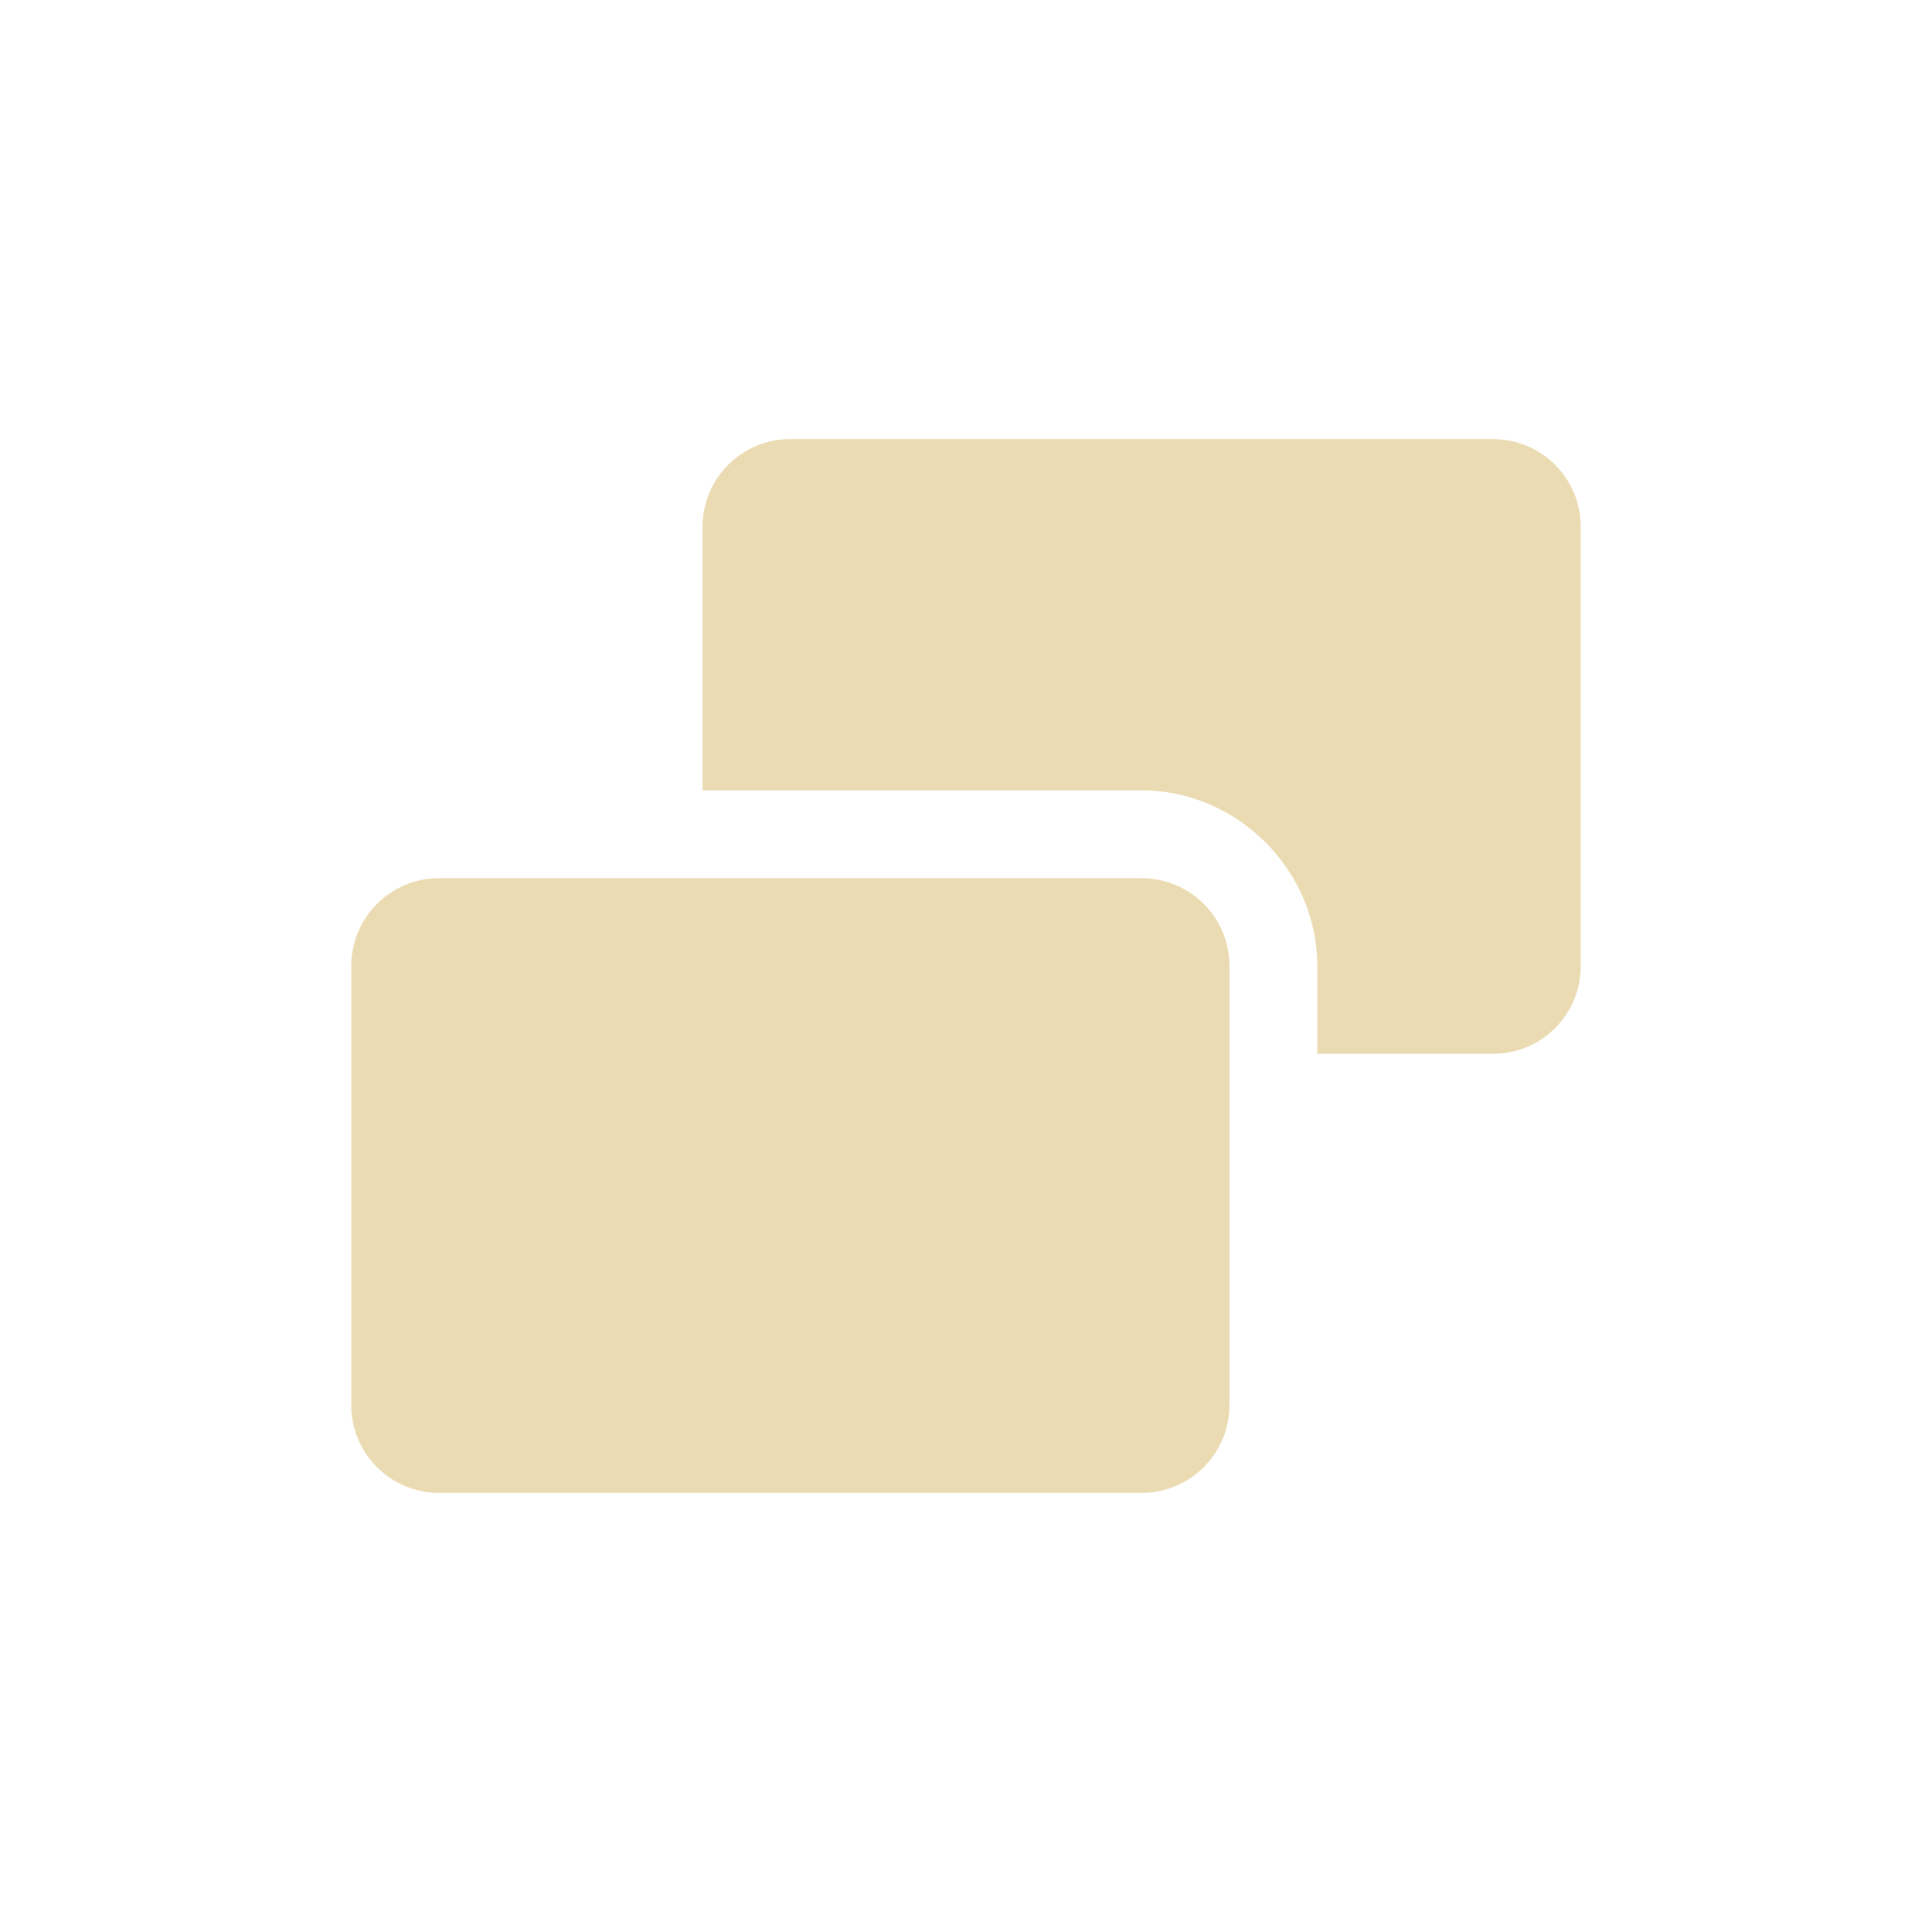
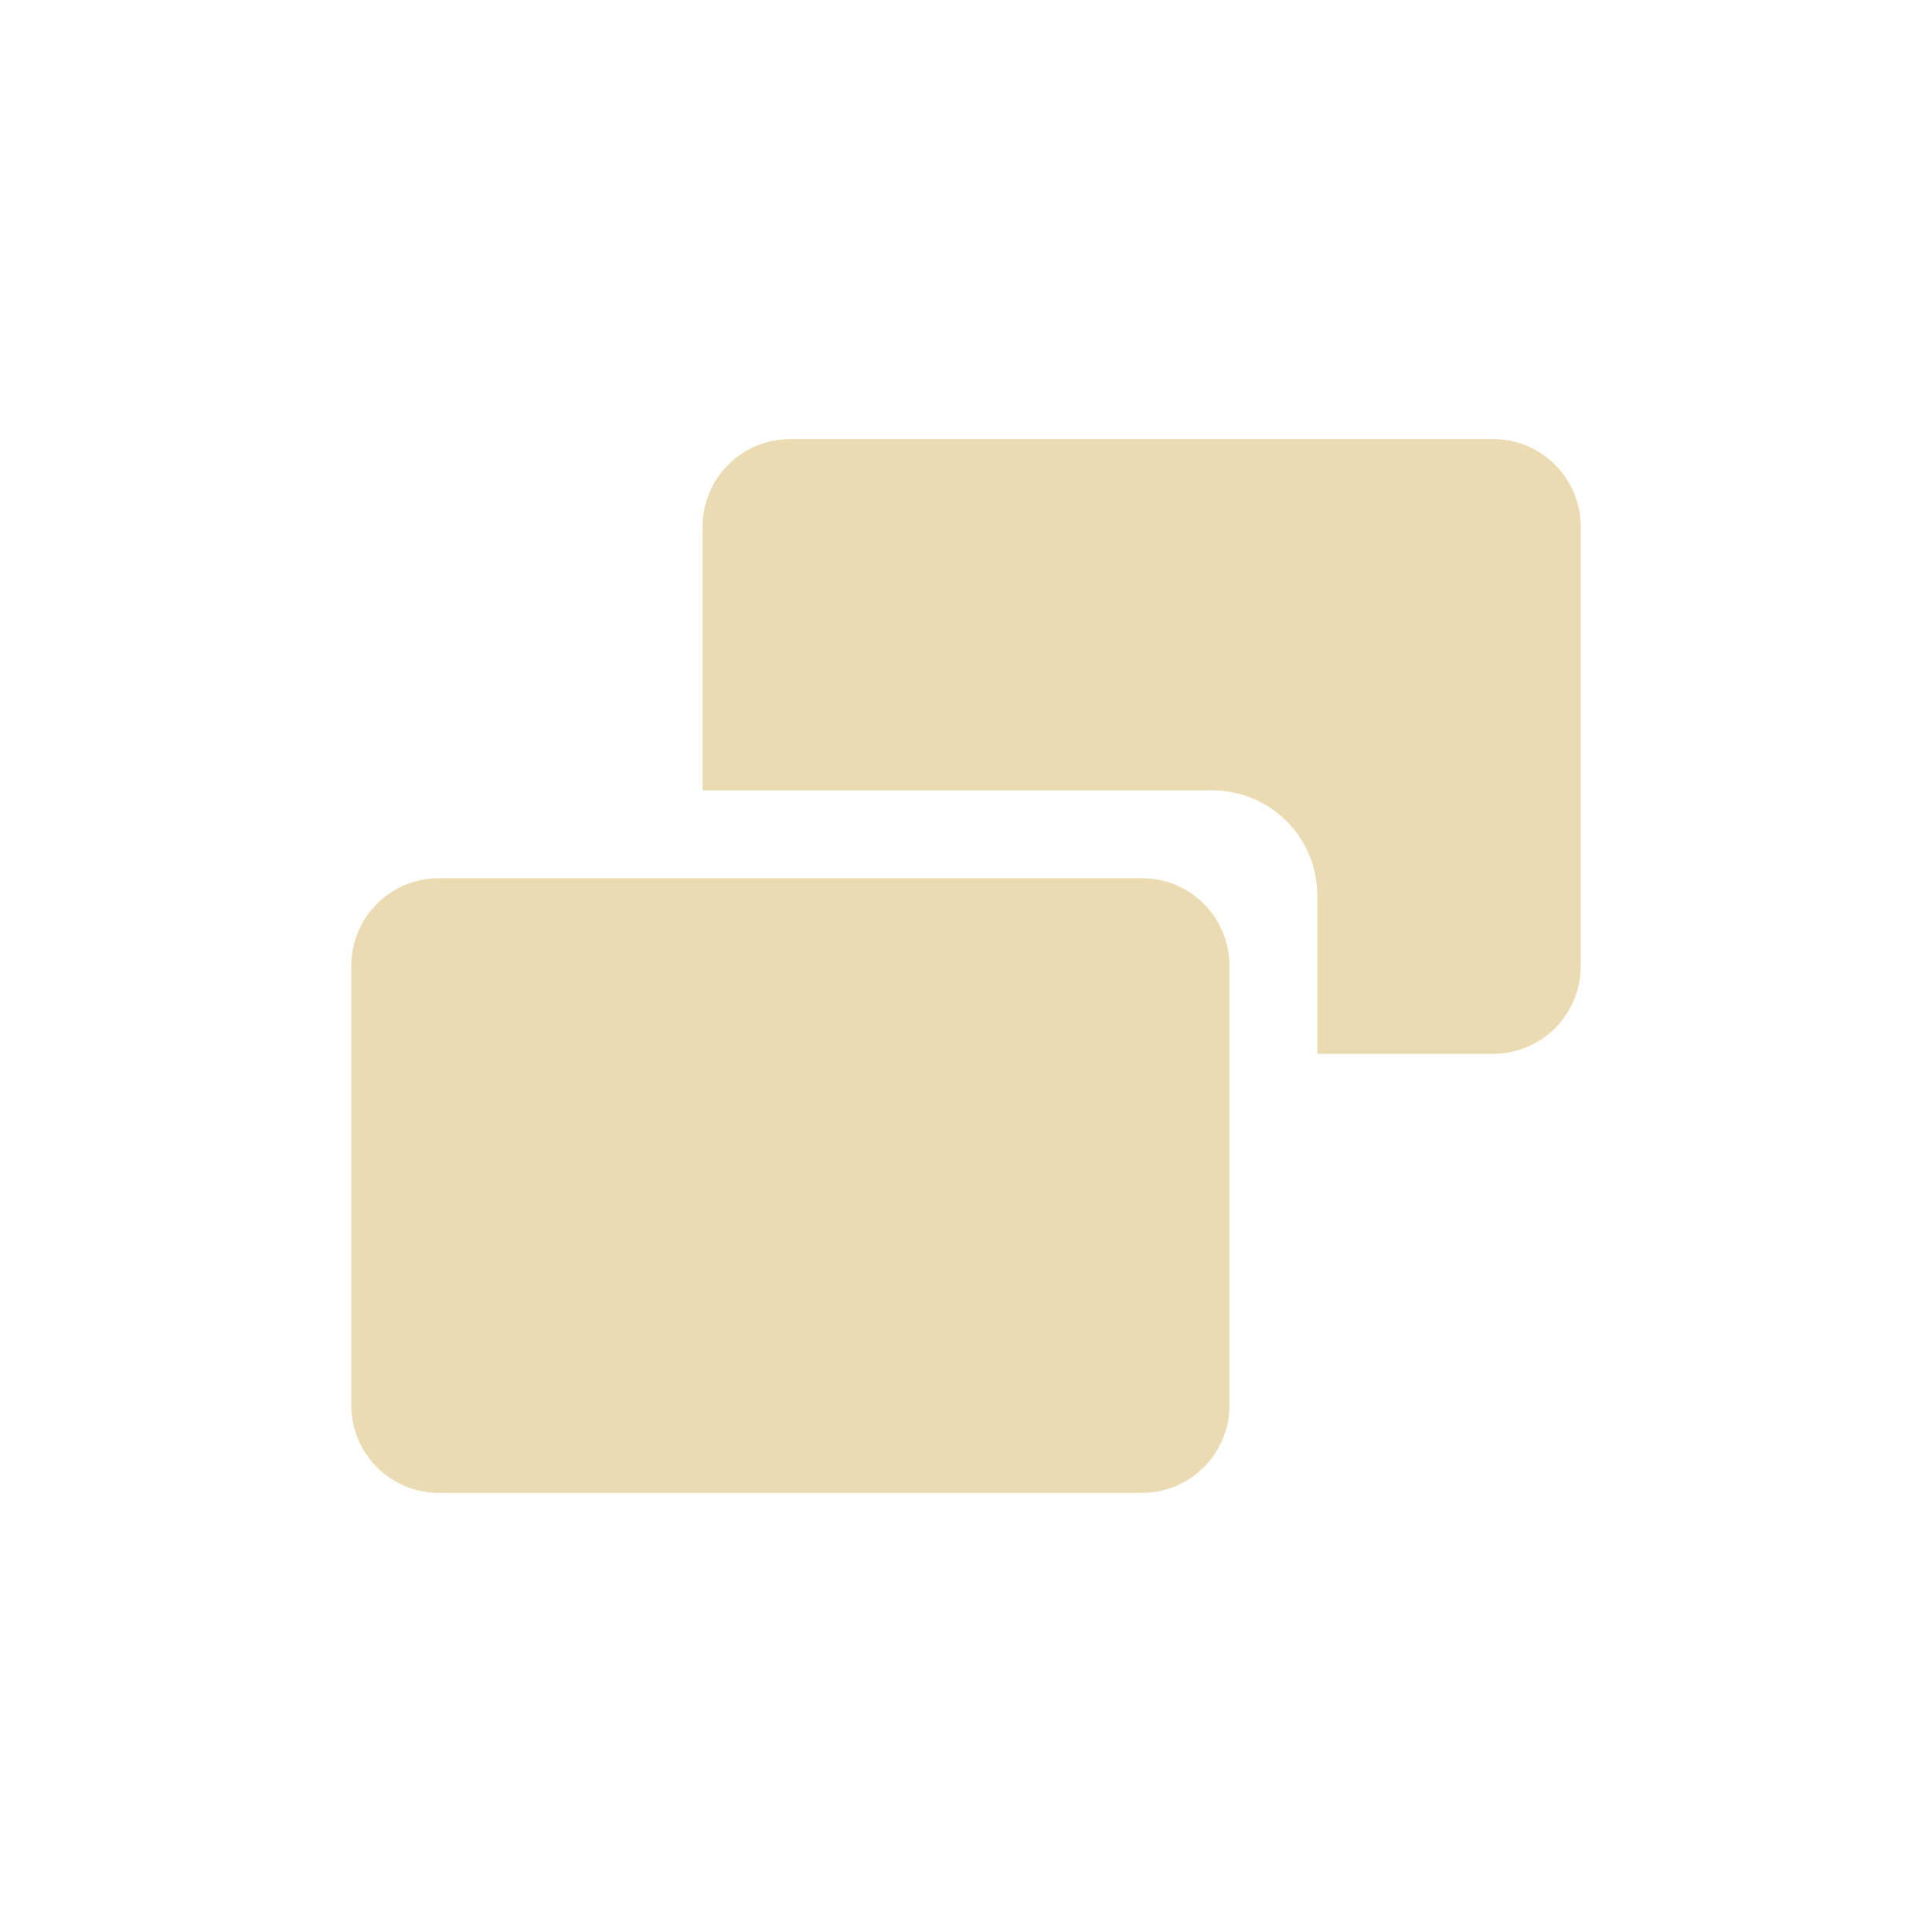
<svg xmlns="http://www.w3.org/2000/svg" width="22" height="22" version="1.1">
  <defs>
    <style type="text/css">.ColorScheme-Text { color:#ebdbb2; } .ColorScheme-Highlight { color:#458588; }</style>
  </defs>
-   <rect class="ColorScheme-Text" x="4" y="10" width="10" height="7" rx="1" ry="1" fill="currentColor" />
-   <path class="ColorScheme-Text" d="m9 5c-0.554 0-1 0.446-1 1v3h5c1.091 0 2 0.909 2 2v1h2c0.554 0 1-0.446 1-1v-5c0-0.554-0.446-1-1-1z" fill="currentColor" />
+   <path class="ColorScheme-Text" d="m9 5c-0.554 0-1 0.446-1 1v3h5.801c0.665 0 1.199 0.534 1.199 1.199v1.801h2c0.554 0 1-0.446 1-1v-5c0-0.554-0.446-1-1-1zm-4 5c-0.554 0-1 0.446-1 1v5c0 0.554 0.446 1 1 1h8c0.554 0 1-0.446 1-1v-5c0-0.554-0.446-1-1-1z" fill="currentColor" />
</svg>
